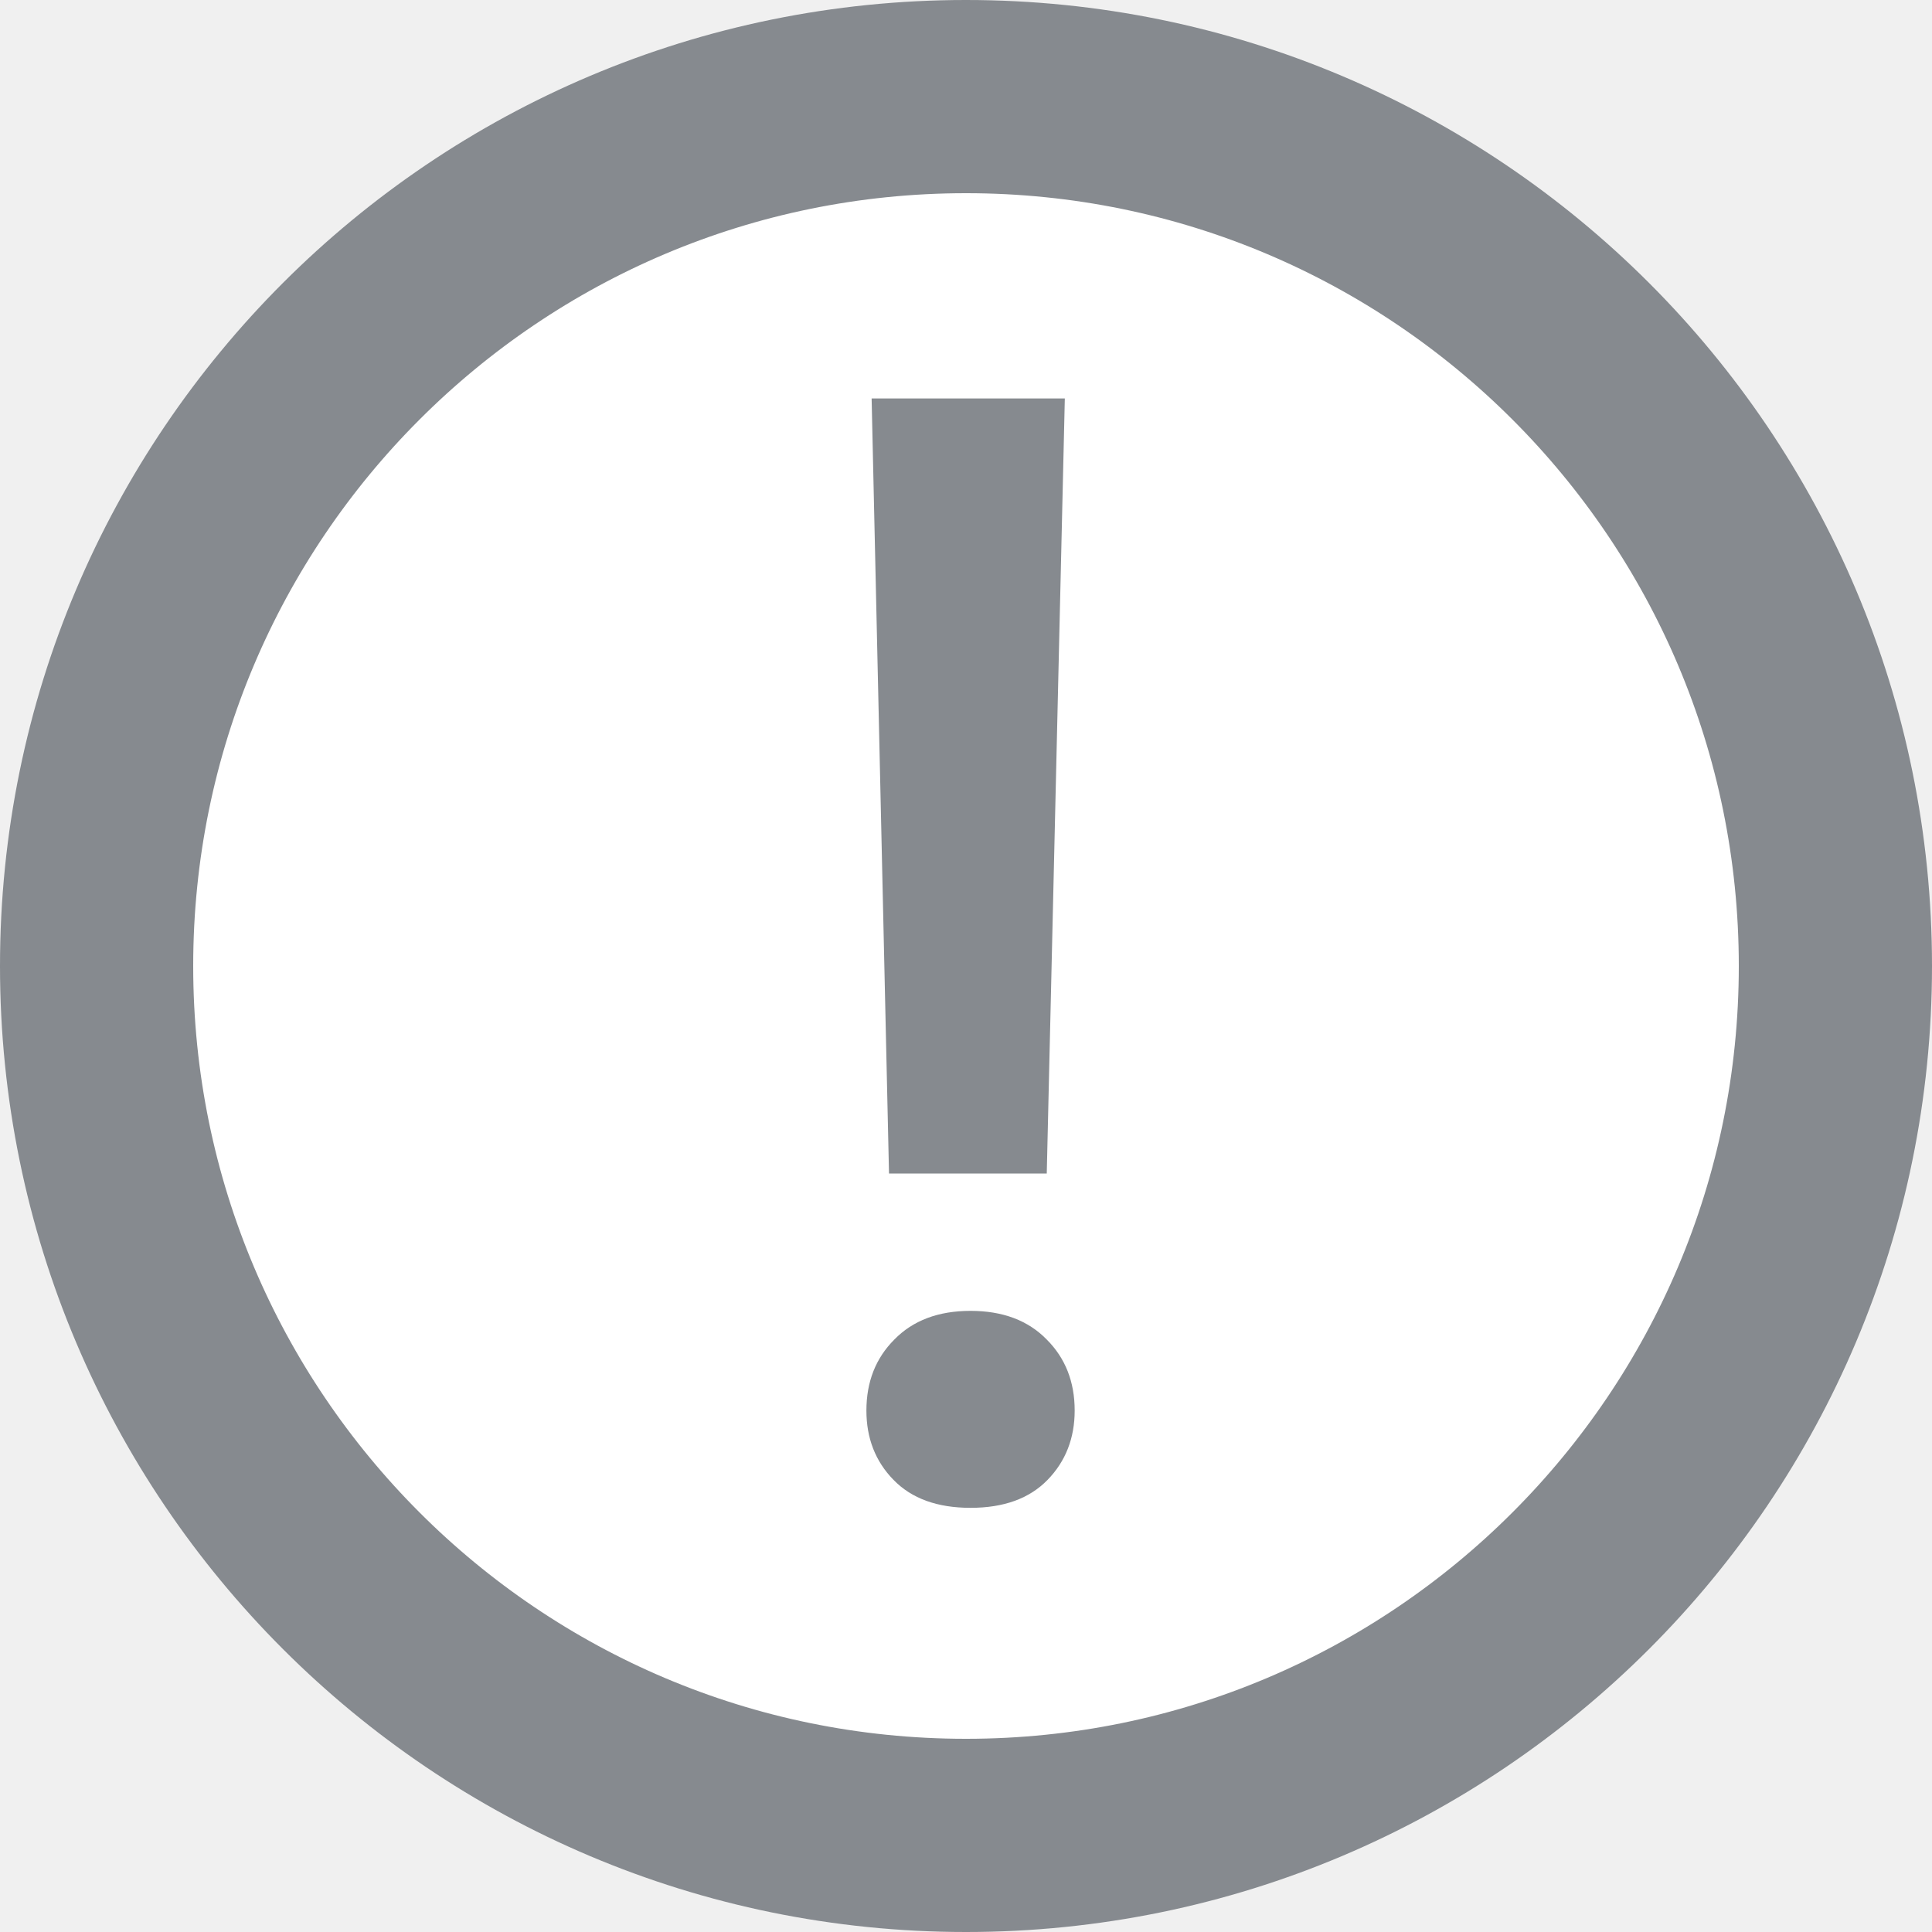
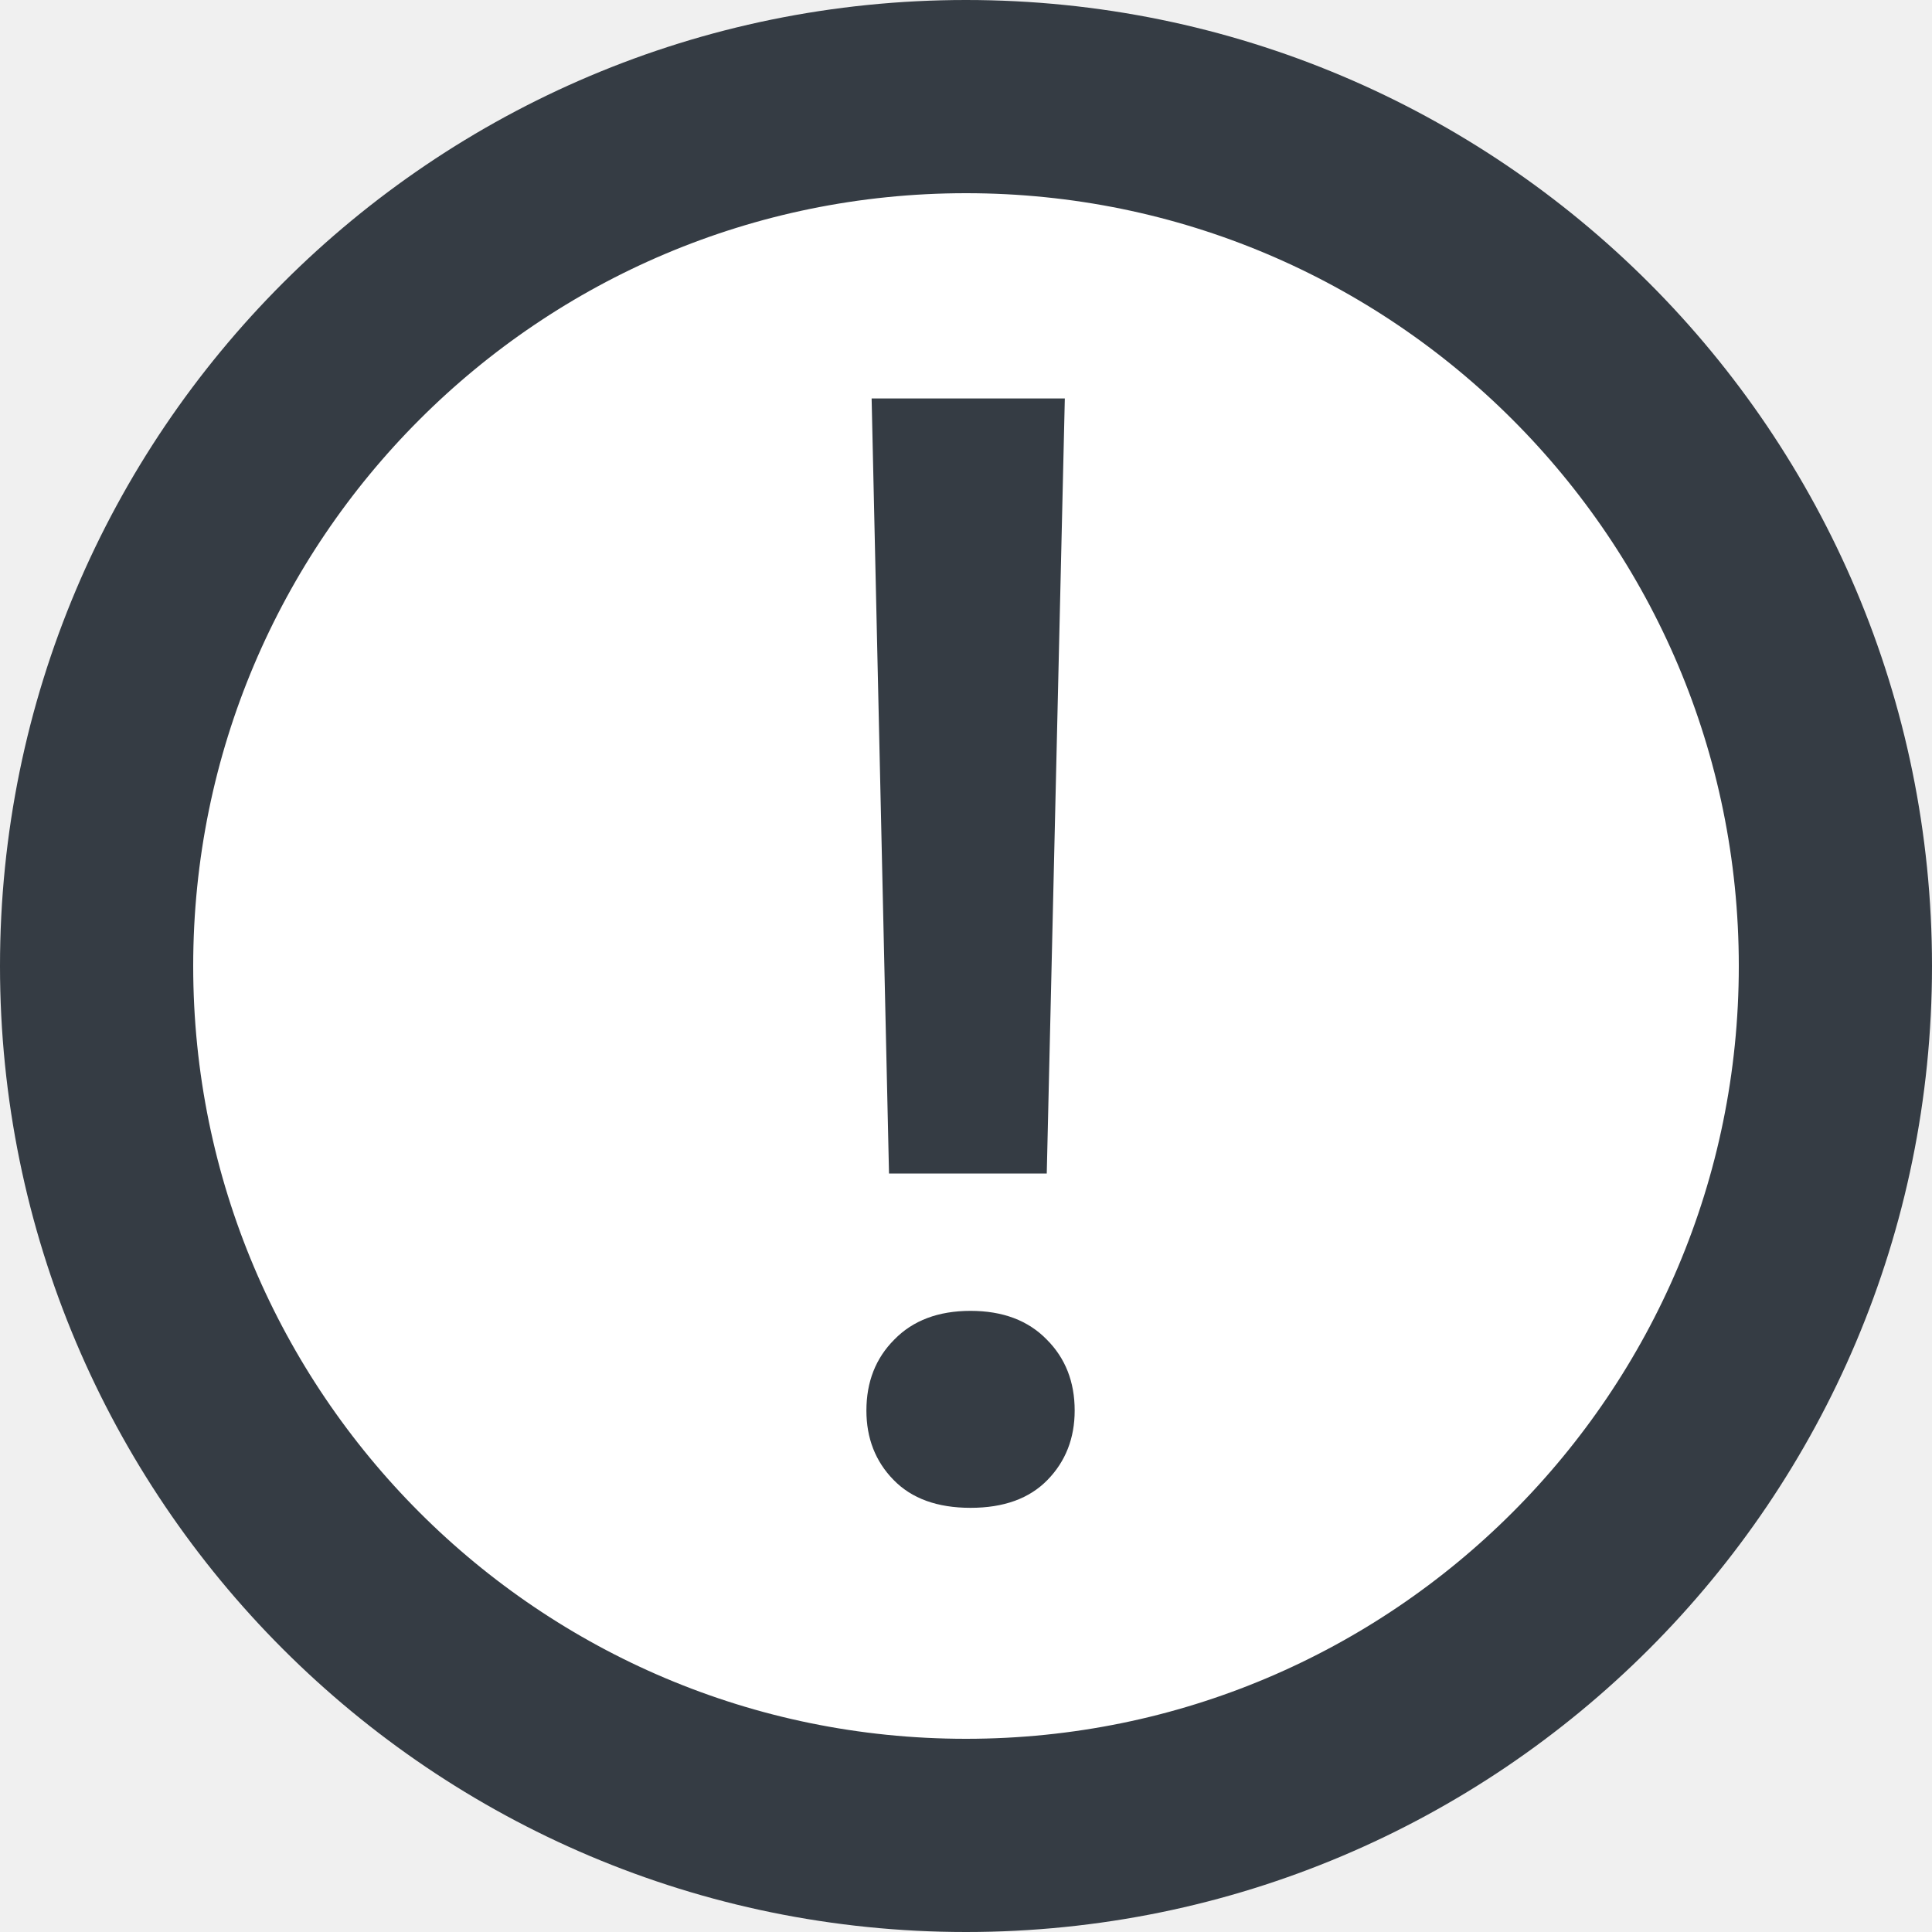
<svg xmlns="http://www.w3.org/2000/svg" width="20" height="20" viewBox="0 0 20 20" fill="none">
-   <rect x="1" y="1" width="18" height="18" rx="9" fill="white" stroke="#868A8F" stroke-width="2" />
-   <path d="M10.836 12.148H9.203L9.023 4.125H11.023L10.836 12.148ZM8.969 14.602C8.969 14.305 9.065 14.06 9.258 13.867C9.451 13.669 9.714 13.57 10.047 13.57C10.38 13.57 10.643 13.669 10.836 13.867C11.029 14.06 11.125 14.305 11.125 14.602C11.125 14.888 11.031 15.128 10.844 15.32C10.656 15.513 10.391 15.609 10.047 15.609C9.703 15.609 9.438 15.513 9.25 15.32C9.062 15.128 8.969 14.888 8.969 14.602Z" fill="#868A8F" />
+   <rect x="1" y="1" width="18" height="18" rx="9" fill="white" stroke="#353C44" stroke-width="2" />
+   <path d="M10.836 12.148H9.203L9.023 4.125H11.023L10.836 12.148ZM8.969 14.602C8.969 14.305 9.065 14.06 9.258 13.867C9.451 13.669 9.714 13.57 10.047 13.57C10.38 13.57 10.643 13.669 10.836 13.867C11.029 14.06 11.125 14.305 11.125 14.602C11.125 14.888 11.031 15.128 10.844 15.32C10.656 15.513 10.391 15.609 10.047 15.609C9.703 15.609 9.438 15.513 9.25 15.32C9.062 15.128 8.969 14.888 8.969 14.602Z" fill="#353C44" />
</svg>
